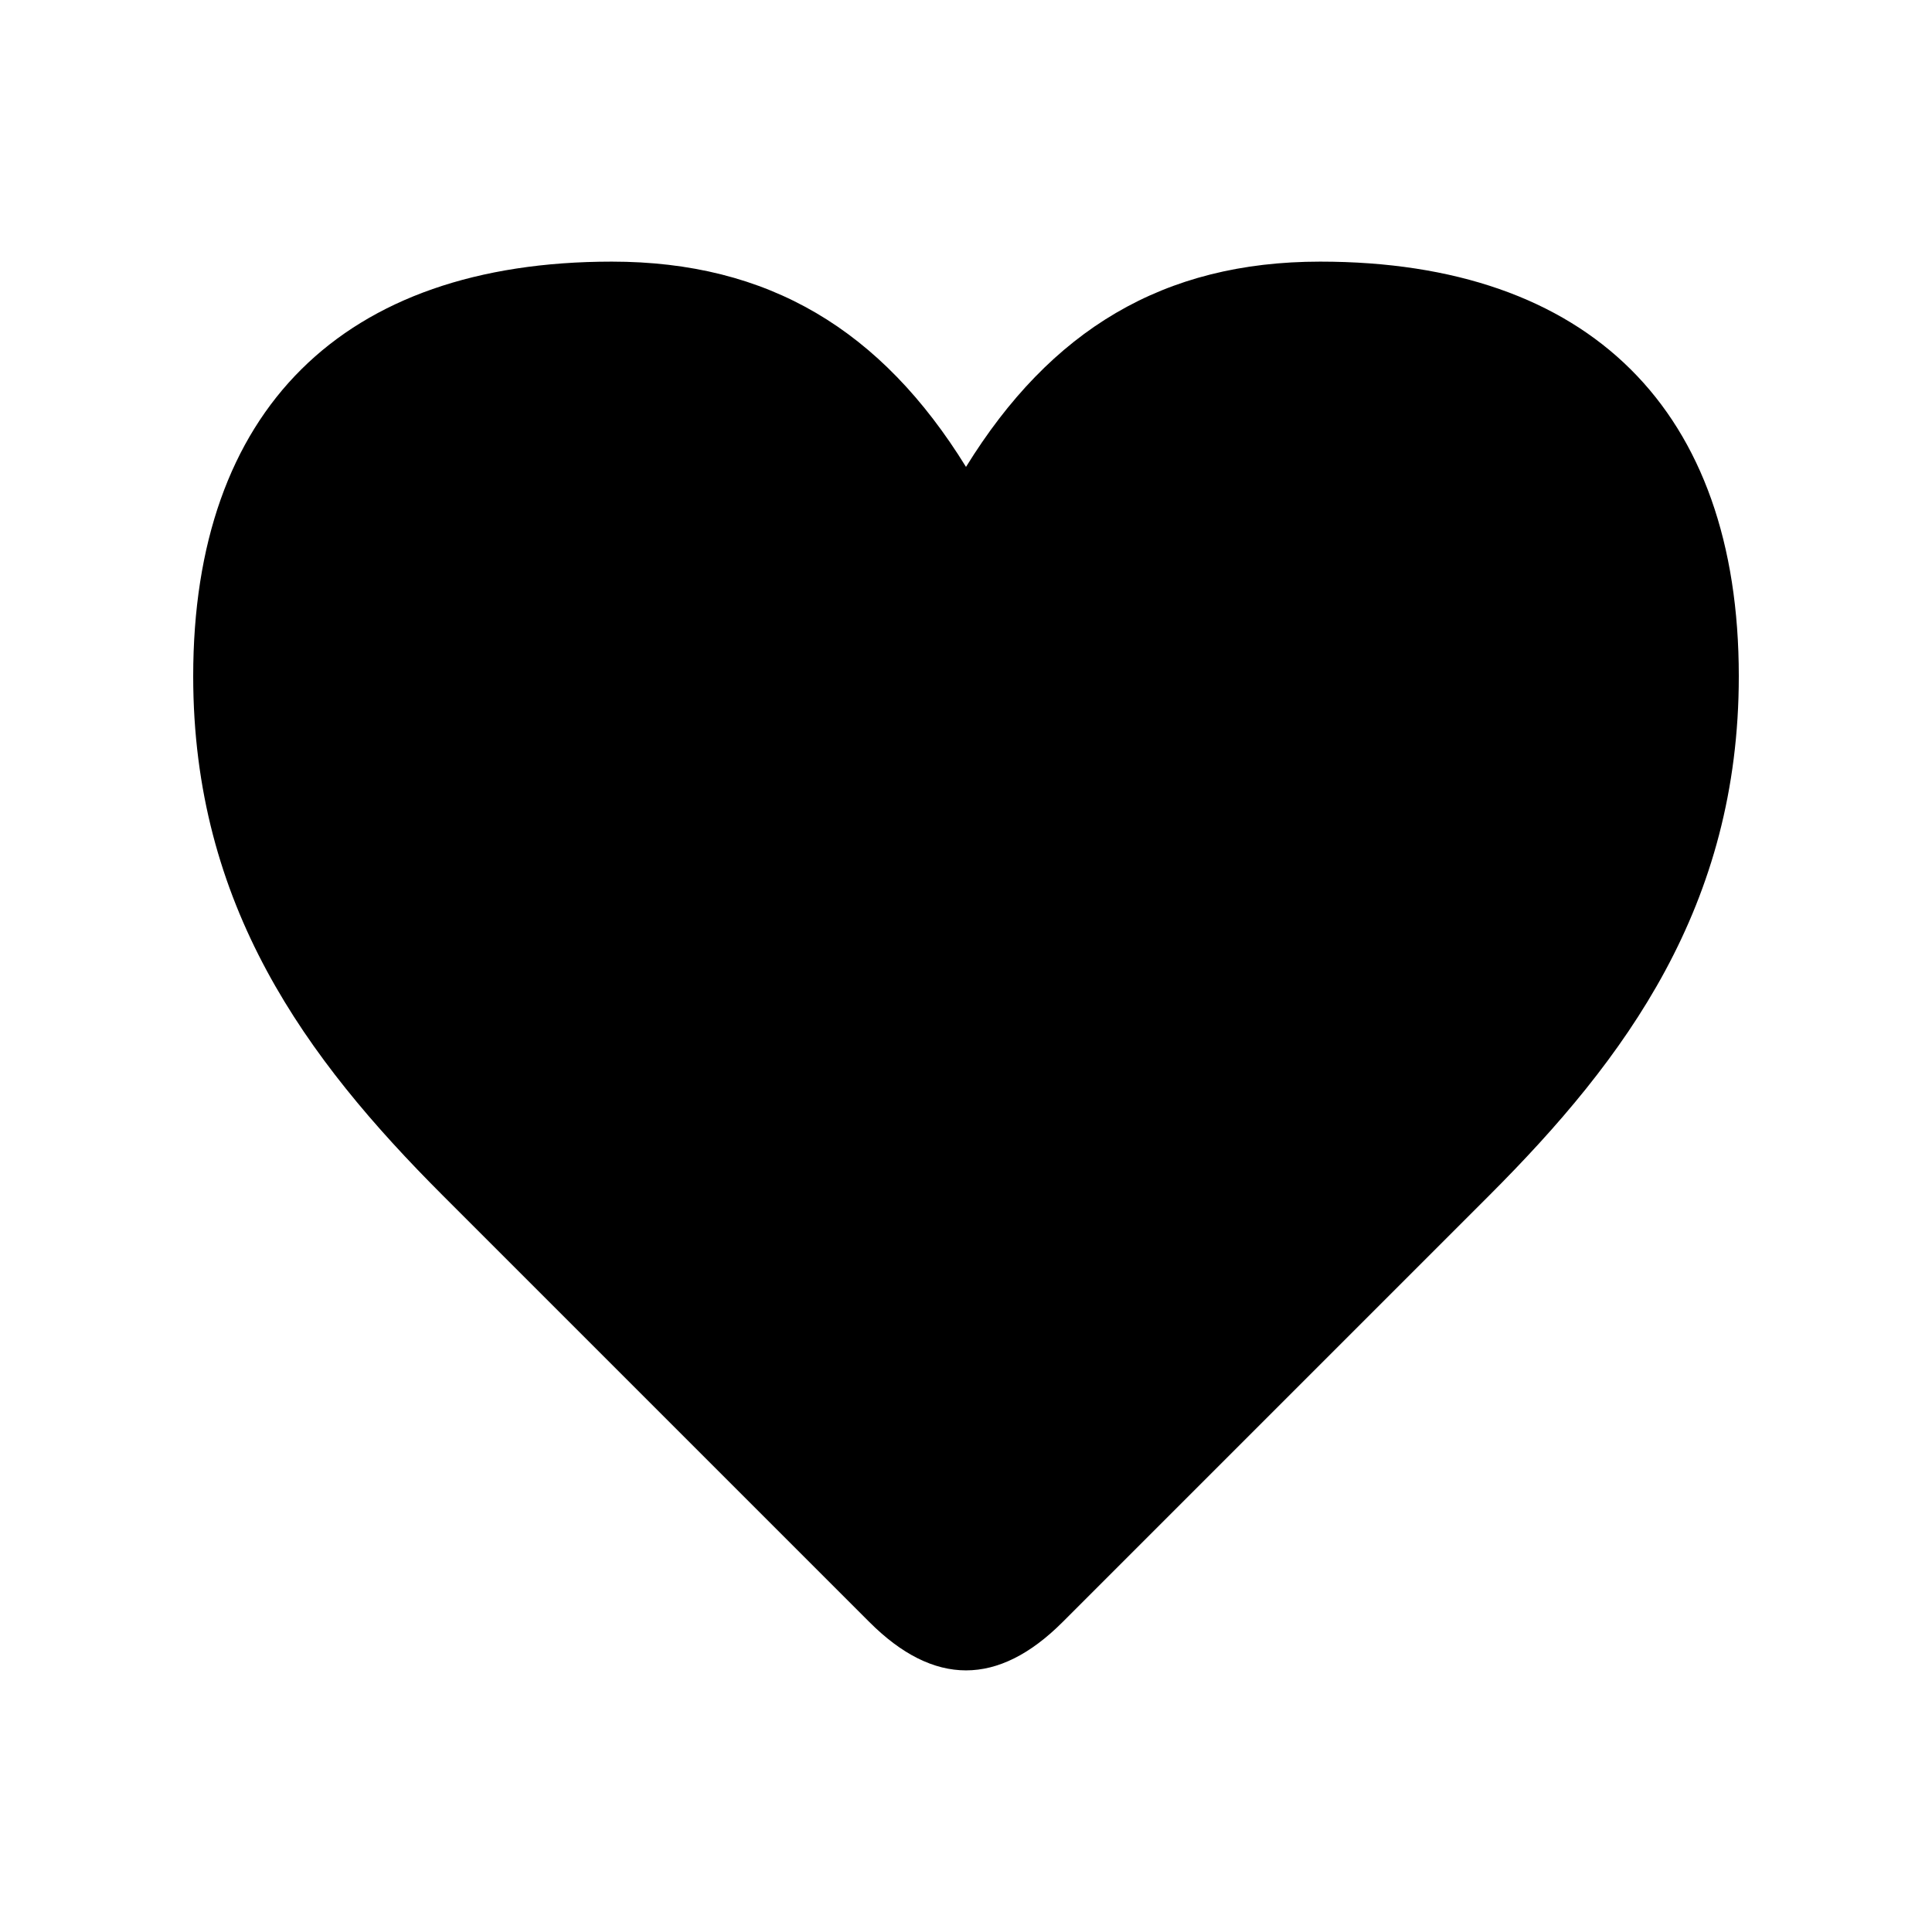
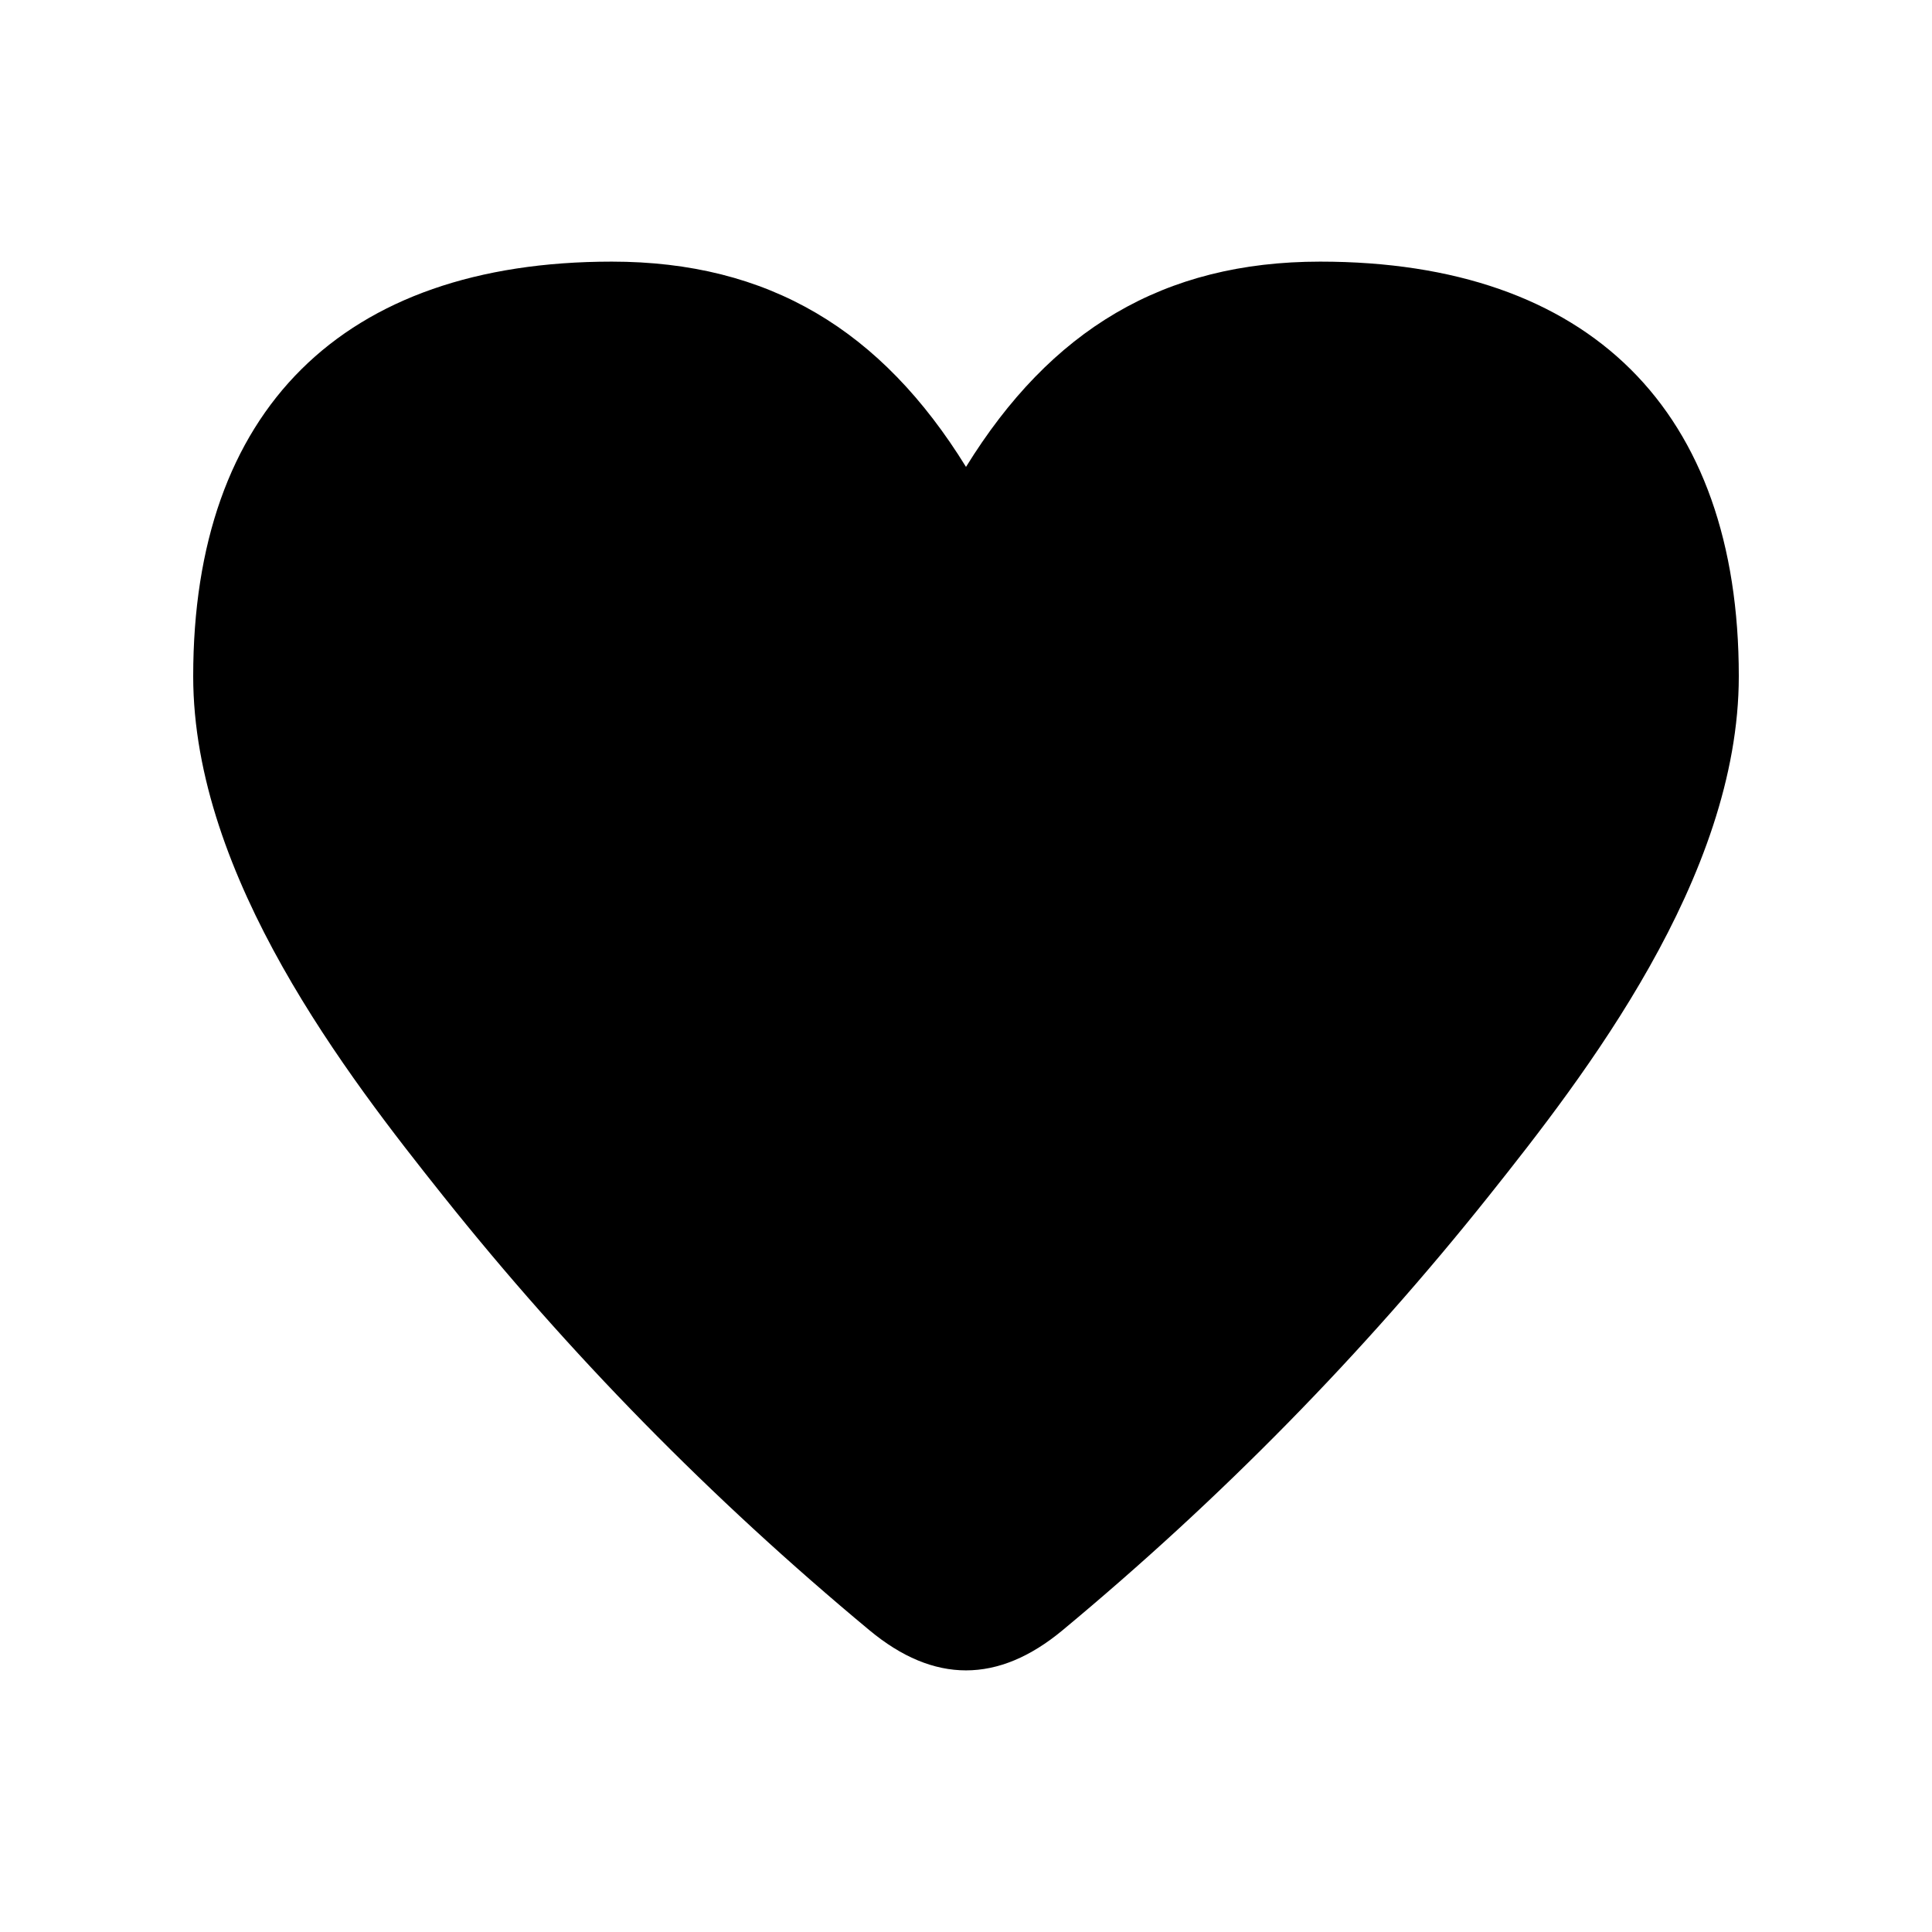
<svg xmlns="http://www.w3.org/2000/svg" viewBox="0 0 24 24" fill="currentColor" stroke="none" fill-rule="evenodd">
  <g data-part="body">
-     <path d="M12 5.8 C10.95 4.1 9.55 3.25 7.6 3.25 C4.25 3.25 2.4 5.1 2.4 8.4 C2.4 11.25 3.8 13.15 5.5 14.85 L10.8 20.15 Q12 21.35 13.2 20.15 L18.5 14.85 C20.2 13.15 21.6 11.25 21.6 8.4 C21.6 5.1 19.75 3.25 16.4 3.25 C14.45 3.25 13.05 4.1 12 5.8 Z" />
+     <path d="M12 5.8 C10.95 4.1 9.55 3.25 7.6 3.25 C4.25 3.25 2.4 5.1 2.4 8.4 C2.4 10.9 4.325 13.375 5.5 14.85 Q7.85 17.8 10.8 20.251 Q12 21.249 13.2 20.251 Q16.15 17.8 18.5 14.85 C19.675 13.375 21.6 10.9 21.6 8.4 C21.6 5.1 19.75 3.25 16.4 3.25 C14.45 3.25 13.05 4.1 12 5.8 Z" />
  </g>
</svg>
